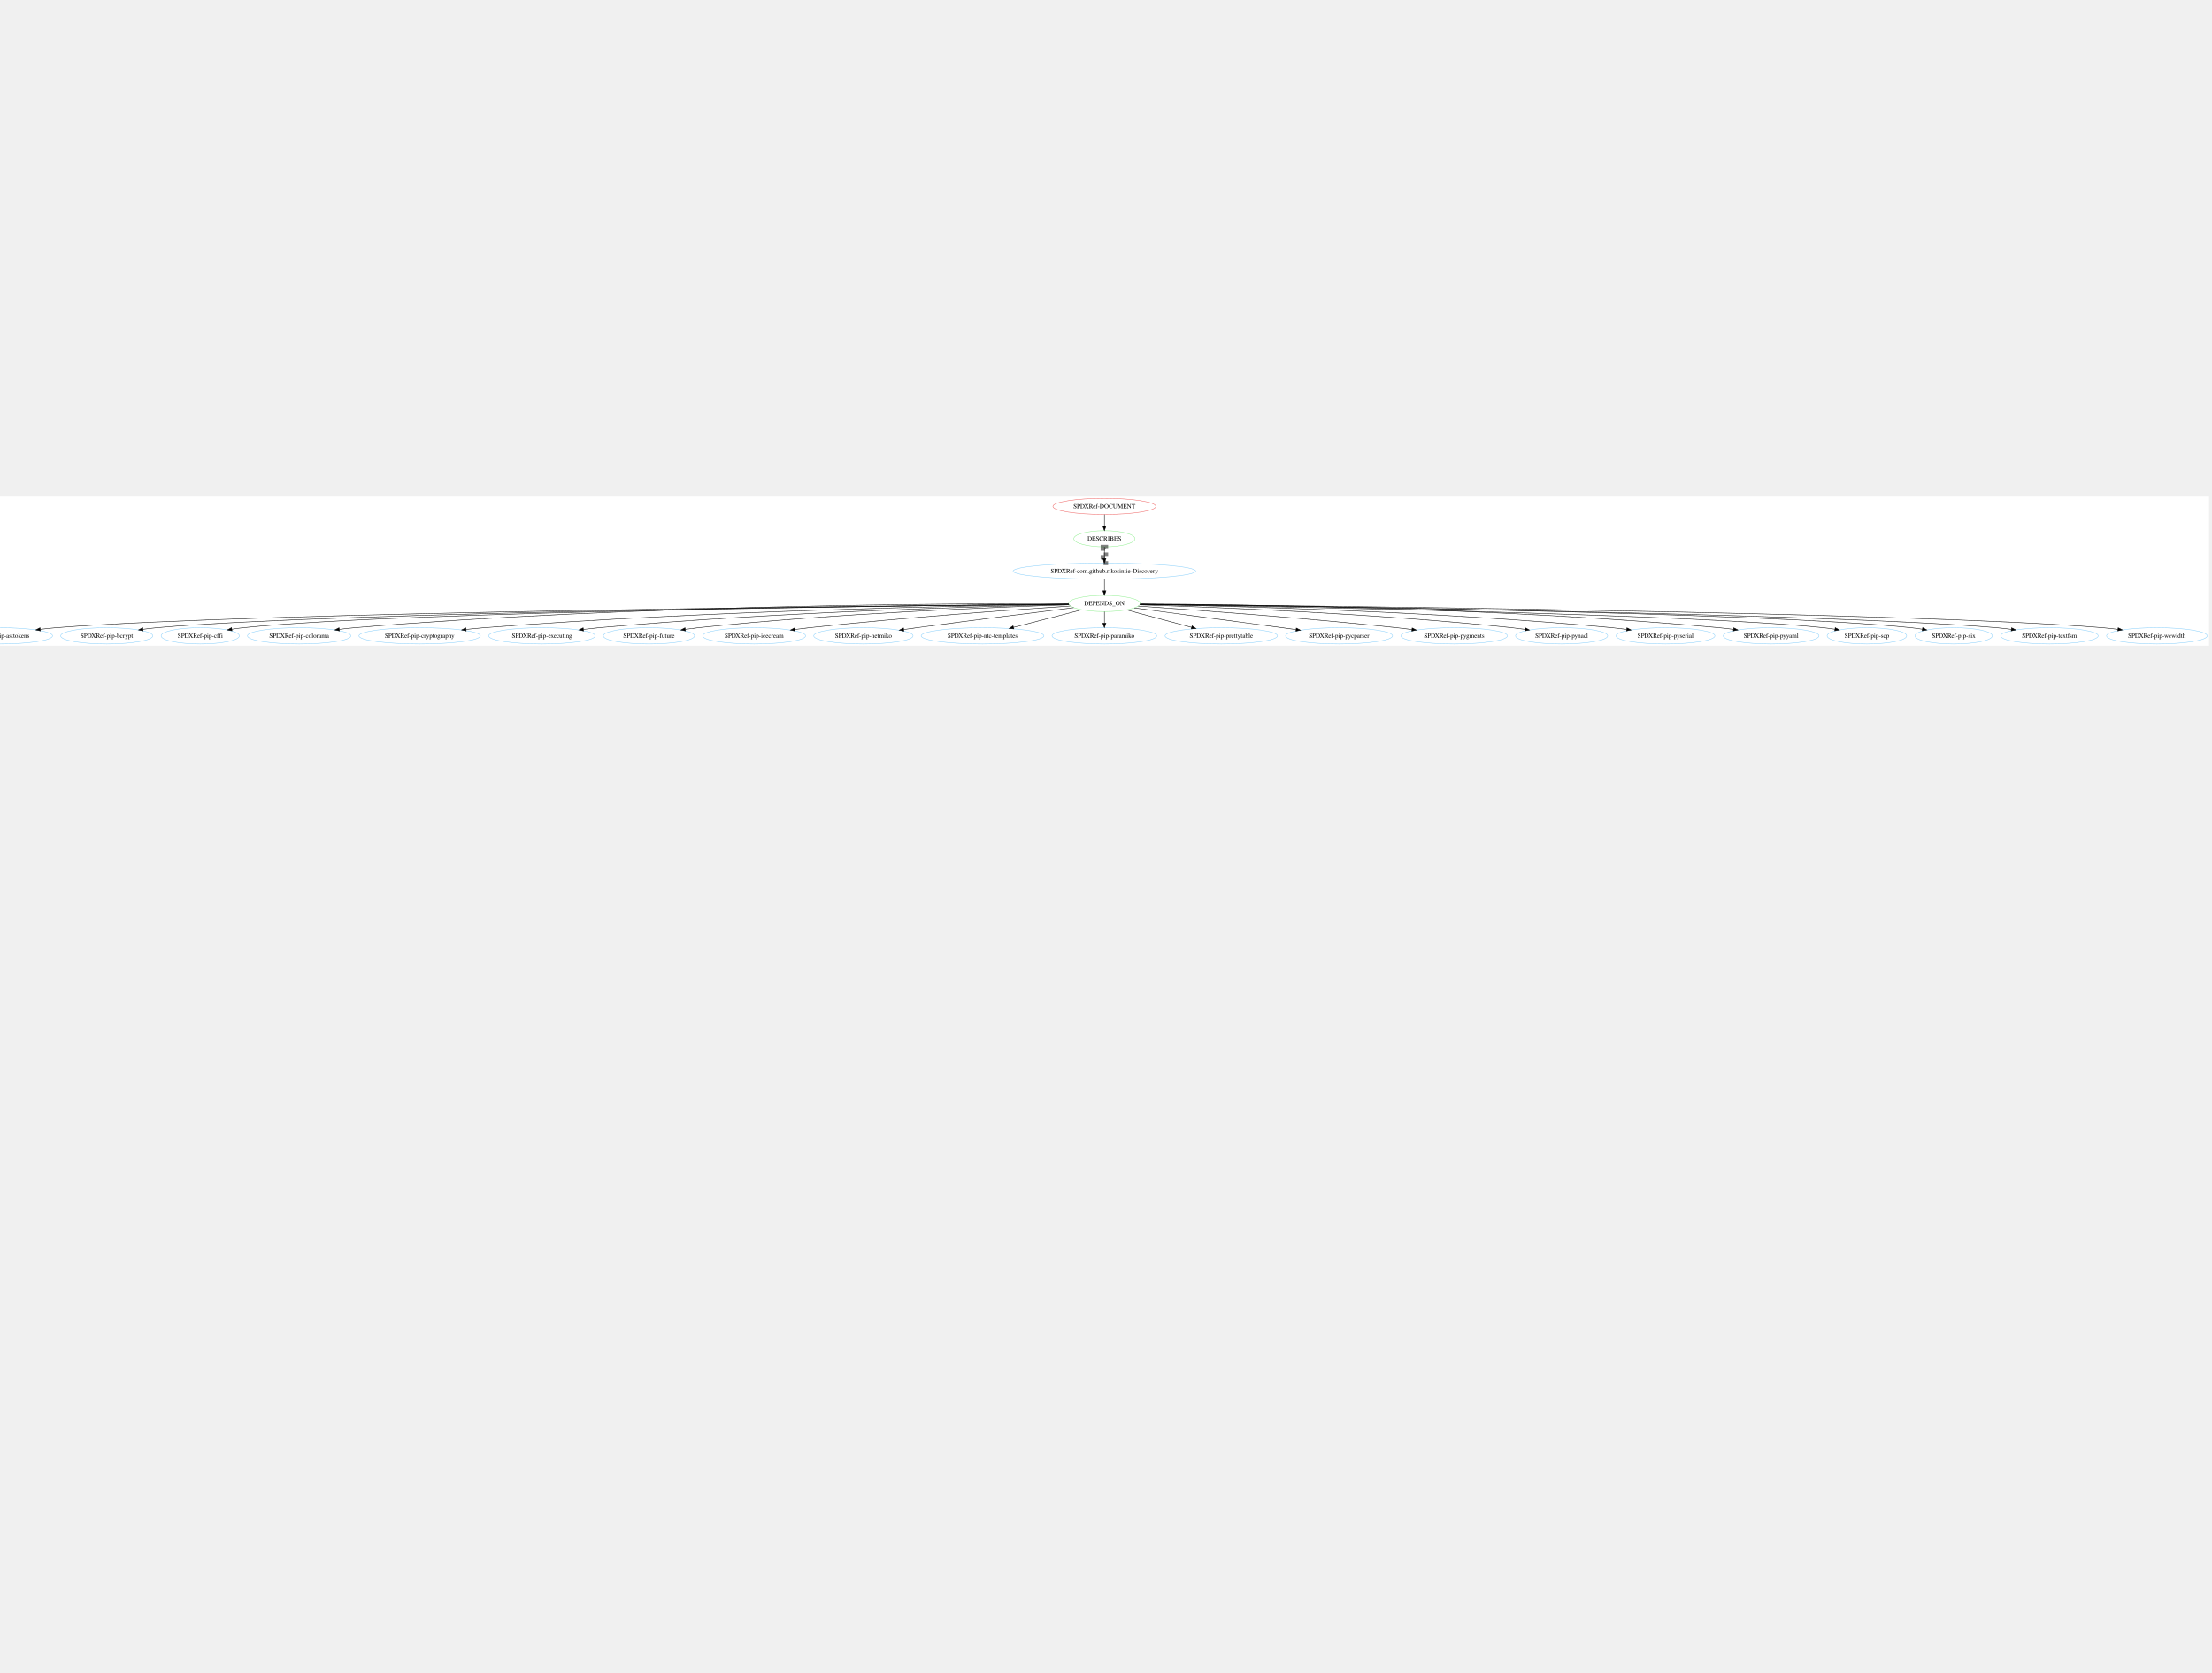
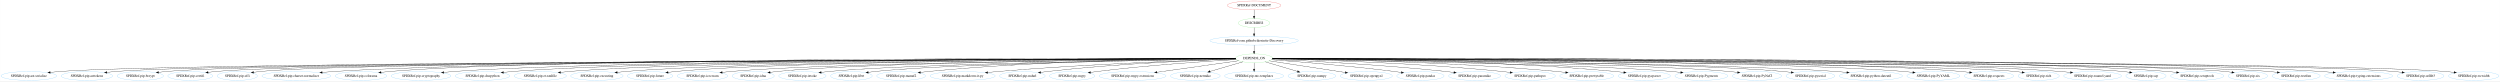
- <svg xmlns="http://www.w3.org/2000/svg" width="656" height="496" viewBox="0 0 492 372">
-   <g id="graph0" class="graph" transform="translate(-11.80879,143.2421) scale(0.1)">
-     <polygon fill="white" stroke="transparent" points="-4,4 -4,-328 5031.5,-328 5031.5,4 -4,4" />
+ <svg xmlns="http://www.w3.org/2000/svg" width="10206pt" height="332pt" viewBox="0.00 0.00 10205.50 332.00">
+   <g id="graph0" class="graph" transform="scale(1 1) rotate(0) translate(4 328)">
+     <polygon fill="white" stroke="transparent" points="-4,4 -4,-328 10201.5,-328 10201.5,4 -4,4" />
    <g id="node1" class="node">
-       <ellipse fill="none" stroke="#ee6363" cx="2574.5" cy="-306" rx="114.5" ry="18" />
-       <text text-anchor="middle" x="2574.5" y="-301.8" font-family="Times,serif" font-size="14.00">SPDXRef-DOCUMENT</text>
+       <ellipse fill="none" stroke="#ee6363" cx="5115.5" cy="-306" rx="109.5" ry="18" />
+       <text text-anchor="middle" x="5115.5" y="-302.3" font-family="Times,serif" font-size="14.00">SPDXRef-DOCUMENT</text>
    </g>
    <g id="node2" class="node">
-       <ellipse fill="none" stroke="lightgreen" cx="2574.5" cy="-234" rx="68" ry="18" />
-       <text text-anchor="middle" x="2574.5" y="-229.8" font-family="Times,serif" font-size="14.00">DESCRIBES</text>
+       <ellipse fill="none" stroke="lightgreen" cx="5115.5" cy="-234" rx="64.5" ry="18" />
+       <text text-anchor="middle" x="5115.5" y="-230.3" font-family="Times,serif" font-size="14.00">DESCRIBES</text>
    </g>
    <g id="edge1" class="edge">
-       <path fill="none" stroke="black" d="M2574.5,-287.7C2574.5,-279.98 2574.5,-270.71 2574.5,-262.11" />
-       <polygon fill="black" stroke="black" points="2578,-262.1 2574.5,-252.1 2571,-262.1 2578,-262.1" />
+       <path fill="none" stroke="black" d="M5115.5,-287.7C5115.5,-279.98 5115.5,-270.71 5115.5,-262.11" />
+       <polygon fill="black" stroke="black" points="5119,-262.1 5115.5,-252.1 5112,-262.1 5119,-262.1" />
    </g>
    <g id="node3" class="node">
-       <ellipse fill="none" stroke="lightskyblue" cx="2574.5" cy="-162" rx="203" ry="18" />
-       <text text-anchor="middle" x="2574.5" y="-157.8" font-family="Times,serif" font-size="14.00">SPDXRef-com.github.rikosintie-Discovery</text>
+       <ellipse fill="none" stroke="lightskyblue" cx="5115.5" cy="-162" rx="180.5" ry="18" />
+       <text text-anchor="middle" x="5115.5" y="-158.3" font-family="Times,serif" font-size="14.00">SPDXRef-com.github.rikosintie-Discovery</text>
+     </g>
+     <g id="edge48" class="edge">
+       <path fill="none" stroke="black" d="M5115.5,-215.7C5115.5,-207.98 5115.5,-198.71 5115.5,-190.11" />
+       <polygon fill="black" stroke="black" points="5119,-190.1 5115.5,-180.1 5112,-190.1 5119,-190.1" />
+     </g>
+     <g id="node4" class="node">
+       <ellipse fill="none" stroke="lightgreen" cx="5115.5" cy="-90" rx="75.5" ry="18" />
+       <text text-anchor="middle" x="5115.5" y="-86.3" font-family="Times,serif" font-size="14.00">DEPENDS_ON</text>
    </g>
    <g id="edge2" class="edge">
-       <path fill="none" stroke="black" d="M2574.5,-215.7C2574.5,-207.98 2574.5,-198.71 2574.5,-190.11" />
-       <polygon fill="black" stroke="black" points="2578,-190.1 2574.5,-180.1 2571,-190.1 2578,-190.1" />
-       <rect x="2571" y="-215.7" width="7" height="35.6" stroke="black" fill="transparent" opacity="0.5" stroke-dasharray="9.606" stroke-width="9.606" />
-     </g>
-     <g id="node4" class="node">
-       <ellipse fill="none" stroke="lightgreen" cx="2574.5" cy="-90" rx="79.5" ry="18" />
-       <text text-anchor="middle" x="2574.5" y="-85.8" font-family="Times,serif" font-size="14.00">DEPENDS_ON</text>
+       <path fill="none" stroke="black" d="M5115.5,-143.7C5115.5,-135.98 5115.5,-126.71 5115.5,-118.11" />
+       <polygon fill="black" stroke="black" points="5119,-118.1 5115.5,-108.1 5112,-118.1 5119,-118.1" />
+     </g>
+     <g id="node5" class="node">
+       <ellipse fill="none" stroke="lightskyblue" cx="113.5" cy="-18" rx="113.5" ry="18" />
+       <text text-anchor="middle" x="113.5" y="-14.3" font-family="Times,serif" font-size="14.00">SPDXRef-pip-ast-serialize</text>
    </g>
    <g id="edge3" class="edge">
-       <path fill="none" stroke="black" d="M2574.5,-143.7C2574.5,-135.98 2574.5,-126.71 2574.5,-118.11" />
-       <polygon fill="black" stroke="black" points="2578,-118.1 2574.5,-108.1 2571,-118.1 2578,-118.1" />
-     </g>
-     <g id="node5" class="node">
-       <ellipse fill="none" stroke="lightskyblue" cx="117.5" cy="-18" rx="117.5" ry="18" />
-       <text text-anchor="middle" x="117.5" y="-13.8" font-family="Times,serif" font-size="14.00">SPDXRef-pip-asttokens</text>
+       <path fill="none" stroke="black" d="M5039.94,-88.76C4460.81,-86.82 734.92,-73 236.5,-36 224.91,-35.14 212.75,-33.89 200.77,-32.45" />
+       <polygon fill="black" stroke="black" points="201.12,-28.96 190.77,-31.2 200.25,-35.91 201.12,-28.96" />
+     </g>
+     <g id="node6" class="node">
+       <ellipse fill="none" stroke="lightskyblue" cx="350.5" cy="-18" rx="105" ry="18" />
+       <text text-anchor="middle" x="350.5" y="-14.3" font-family="Times,serif" font-size="14.00">SPDXRef-pip-asttokens</text>
    </g>
    <g id="edge4" class="edge">
-       <path fill="none" stroke="black" d="M2495.23,-88.39C2140.36,-85.45 695.35,-71.51 243.5,-36 231.9,-35.09 219.73,-33.83 207.72,-32.41" />
-       <polygon fill="black" stroke="black" points="208.03,-28.92 197.68,-31.18 207.18,-35.87 208.03,-28.92" />
-     </g>
-     <g id="node6" class="node">
-       <ellipse fill="none" stroke="lightskyblue" cx="355.5" cy="-18" rx="102.5" ry="18" />
-       <text text-anchor="middle" x="355.5" y="-13.8" font-family="Times,serif" font-size="14.00">SPDXRef-pip-bcrypt</text>
+       <path fill="none" stroke="black" d="M5039.92,-88.76C4476.34,-86.91 938.42,-73.86 464.5,-36 453.96,-35.16 442.92,-33.94 432.03,-32.54" />
+       <polygon fill="black" stroke="black" points="432.46,-29.06 422.09,-31.2 431.53,-36 432.46,-29.06" />
+     </g>
+     <g id="node7" class="node">
+       <ellipse fill="none" stroke="lightskyblue" cx="568.5" cy="-18" rx="94.5" ry="18" />
+       <text text-anchor="middle" x="568.5" y="-14.3" font-family="Times,serif" font-size="14.00">SPDXRef-pip-bcrypt</text>
    </g>
    <g id="edge5" class="edge">
-       <path fill="none" stroke="black" d="M2495.13,-88.34C2161.64,-85.35 872.44,-71.68 467.5,-36 457.33,-35.1 446.68,-33.87 436.16,-32.48" />
-       <polygon fill="black" stroke="black" points="436.52,-28.99 426.14,-31.1 435.57,-35.93 436.52,-28.99" />
-     </g>
-     <g id="node7" class="node">
-       <ellipse fill="none" stroke="lightskyblue" cx="563.5" cy="-18" rx="87" ry="18" />
-       <text text-anchor="middle" x="563.5" y="-13.8" font-family="Times,serif" font-size="14.00">SPDXRef-pip-cffi</text>
+       <path fill="none" stroke="black" d="M5039.81,-88.79C4490.39,-87.18 1123.06,-75.73 671.5,-36 662.35,-35.2 652.79,-34.04 643.34,-32.71" />
+       <polygon fill="black" stroke="black" points="643.55,-29.21 633.14,-31.21 642.53,-36.13 643.55,-29.21" />
+     </g>
+     <g id="node8" class="node">
+       <ellipse fill="none" stroke="lightskyblue" cx="772.5" cy="-18" rx="91.5" ry="18" />
+       <text text-anchor="middle" x="772.5" y="-14.3" font-family="Times,serif" font-size="14.00">SPDXRef-pip-certifi</text>
    </g>
    <g id="edge6" class="edge">
-       <path fill="none" stroke="black" d="M2495.28,-88.37C2181.39,-85.62 1024.3,-73.14 659.5,-36 651.15,-35.15 642.43,-33.99 633.8,-32.67" />
-       <polygon fill="black" stroke="black" points="634.17,-29.19 623.74,-31.07 633.06,-36.1 634.17,-29.19" />
-     </g>
-     <g id="node8" class="node">
-       <ellipse fill="none" stroke="lightskyblue" cx="783.5" cy="-18" rx="115" ry="18" />
-       <text text-anchor="middle" x="783.5" y="-13.8" font-family="Times,serif" font-size="14.00">SPDXRef-pip-colorama</text>
+       <path fill="none" stroke="black" d="M5039.86,-88.76C4505.13,-86.96 1303.55,-74.65 873.5,-36 864.4,-35.18 854.88,-34.01 845.47,-32.65" />
+       <polygon fill="black" stroke="black" points="845.75,-29.15 835.34,-31.12 844.71,-36.07 845.75,-29.15" />
+     </g>
+     <g id="node9" class="node">
+       <ellipse fill="none" stroke="lightskyblue" cx="964.5" cy="-18" rx="82" ry="18" />
+       <text text-anchor="middle" x="964.5" y="-14.3" font-family="Times,serif" font-size="14.00">SPDXRef-pip-cffi</text>
    </g>
    <g id="edge7" class="edge">
-       <path fill="none" stroke="black" d="M2494.94,-89.41C2254.86,-90.03 1516.67,-87.3 907.5,-36 896.28,-35.06 884.52,-33.8 872.9,-32.39" />
-       <polygon fill="black" stroke="black" points="873.1,-28.89 862.74,-31.12 872.23,-35.83 873.1,-28.89" />
-     </g>
-     <g id="node9" class="node">
-       <ellipse fill="none" stroke="lightskyblue" cx="1051.5" cy="-18" rx="135" ry="18" />
-       <text text-anchor="middle" x="1051.5" y="-13.8" font-family="Times,serif" font-size="14.00">SPDXRef-pip-cryptography</text>
+       <path fill="none" stroke="black" d="M5039.79,-88.79C4518.2,-87.28 1465.87,-76.71 1055.5,-36 1047.54,-35.21 1039.24,-34.09 1031.02,-32.79" />
+       <polygon fill="black" stroke="black" points="1031.52,-29.32 1021.08,-31.12 1030.37,-36.22 1031.52,-29.32" />
+     </g>
+     <g id="node10" class="node">
+       <ellipse fill="none" stroke="lightskyblue" cx="1205.5" cy="-18" rx="140.5" ry="18" />
+       <text text-anchor="middle" x="1205.5" y="-14.3" font-family="Times,serif" font-size="14.00">SPDXRef-pip-charset-normalizer</text>
    </g>
    <g id="edge8" class="edge">
-       <path fill="none" stroke="black" d="M2495.09,-88.14C2283.52,-85.39 1688.74,-74.53 1195.5,-36 1182.4,-34.98 1168.66,-33.66 1155.08,-32.22" />
-       <polygon fill="black" stroke="black" points="1155.05,-28.7 1144.73,-31.1 1154.3,-35.66 1155.05,-28.7" />
-     </g>
-     <g id="node10" class="node">
-       <ellipse fill="none" stroke="lightskyblue" cx="1323.5" cy="-18" rx="118.5" ry="18" />
-       <text text-anchor="middle" x="1323.5" y="-13.8" font-family="Times,serif" font-size="14.00">SPDXRef-pip-executing</text>
+       <path fill="none" stroke="black" d="M5039.88,-88.95C4575.93,-88.52 2109.85,-83.95 1355.5,-36 1341.16,-35.09 1326.07,-33.79 1311.23,-32.3" />
+       <polygon fill="black" stroke="black" points="1311.3,-28.79 1301,-31.25 1310.59,-35.76 1311.3,-28.79" />
+     </g>
+     <g id="node11" class="node">
+       <ellipse fill="none" stroke="lightskyblue" cx="1469.5" cy="-18" rx="105" ry="18" />
+       <text text-anchor="middle" x="1469.5" y="-14.3" font-family="Times,serif" font-size="14.00">SPDXRef-pip-colorama</text>
    </g>
    <g id="edge9" class="edge">
-       <path fill="none" stroke="black" d="M2495.64,-87.61C2312.04,-83.87 1841.82,-71.35 1450.5,-36 1439.28,-34.99 1427.52,-33.71 1415.88,-32.31" />
-       <polygon fill="black" stroke="black" points="1416.06,-28.8 1405.71,-31.05 1415.2,-35.75 1416.06,-28.8" />
-     </g>
-     <g id="node11" class="node">
-       <ellipse fill="none" stroke="lightskyblue" cx="1561.5" cy="-18" rx="101.5" ry="18" />
-       <text text-anchor="middle" x="1561.5" y="-13.8" font-family="Times,serif" font-size="14.00">SPDXRef-pip-future</text>
+       <path fill="none" stroke="black" d="M5039.78,-89.24C4592.23,-90.43 2288.7,-93.61 1583.5,-36 1573.15,-35.15 1562.31,-33.95 1551.6,-32.57" />
+       <polygon fill="black" stroke="black" points="1551.77,-29.07 1541.4,-31.2 1550.84,-36 1551.77,-29.07" />
+     </g>
+     <g id="node12" class="node">
+       <ellipse fill="none" stroke="lightskyblue" cx="1714.5" cy="-18" rx="122" ry="18" />
+       <text text-anchor="middle" x="1714.5" y="-14.3" font-family="Times,serif" font-size="14.00">SPDXRef-pip-cryptography</text>
    </g>
    <g id="edge10" class="edge">
-       <path fill="none" stroke="black" d="M2496.09,-86.9C2339.15,-82.14 1975.43,-68.33 1671.5,-36 1662.09,-35 1652.25,-33.76 1642.49,-32.41" />
-       <polygon fill="black" stroke="black" points="1642.77,-28.91 1632.38,-30.96 1641.78,-35.84 1642.77,-28.91" />
-     </g>
-     <g id="node12" class="node">
-       <ellipse fill="none" stroke="lightskyblue" cx="1795.5" cy="-18" rx="114.5" ry="18" />
-       <text text-anchor="middle" x="1795.5" y="-13.8" font-family="Times,serif" font-size="14.00">SPDXRef-pip-icecream</text>
+       <path fill="none" stroke="black" d="M5039.93,-88.94C4612.68,-88.39 2496.02,-83.33 1845.5,-36 1833.23,-35.11 1820.34,-33.84 1807.65,-32.4" />
+       <polygon fill="black" stroke="black" points="1807.86,-28.9 1797.52,-31.21 1807.04,-35.85 1807.86,-28.9" />
+     </g>
+     <g id="node13" class="node">
+       <ellipse fill="none" stroke="lightskyblue" cx="1965.5" cy="-18" rx="111" ry="18" />
+       <text text-anchor="middle" x="1965.5" y="-14.3" font-family="Times,serif" font-size="14.00">SPDXRef-pip-dnspython</text>
    </g>
    <g id="edge11" class="edge">
-       <path fill="none" stroke="black" d="M2498.61,-84.27C2376.29,-76.34 2128.06,-58.93 1918.5,-36 1908,-34.85 1897.01,-33.52 1886.11,-32.12" />
-       <polygon fill="black" stroke="black" points="1886.51,-28.64 1876.14,-30.81 1885.6,-35.58 1886.51,-28.64" />
-     </g>
-     <g id="node13" class="node">
-       <ellipse fill="none" stroke="lightskyblue" cx="2038.5" cy="-18" rx="110.5" ry="18" />
-       <text text-anchor="middle" x="2038.5" y="-13.8" font-family="Times,serif" font-size="14.00">SPDXRef-pip-netmiko</text>
+       <path fill="none" stroke="black" d="M5039.87,-88.94C4631.42,-88.44 2685.21,-83.54 2085.5,-36 2074.39,-35.12 2062.73,-33.87 2051.24,-32.45" />
+       <polygon fill="black" stroke="black" points="2051.56,-28.97 2041.2,-31.17 2050.67,-35.91 2051.56,-28.97" />
+     </g>
+     <g id="node14" class="node">
+       <ellipse fill="none" stroke="lightskyblue" cx="2201.5" cy="-18" rx="106.5" ry="18" />
+       <text text-anchor="middle" x="2201.5" y="-14.3" font-family="Times,serif" font-size="14.00">SPDXRef-pip-et-xmlfile</text>
    </g>
    <g id="edge12" class="edge">
-       <path fill="none" stroke="black" d="M2506.2,-80.65C2423.57,-70.47 2280.27,-52.57 2157.5,-36 2148.06,-34.73 2138.2,-33.37 2128.38,-31.99" />
-       <polygon fill="black" stroke="black" points="2128.56,-28.48 2118.17,-30.56 2127.59,-35.41 2128.56,-28.48" />
-     </g>
-     <g id="node14" class="node">
-       <ellipse fill="none" stroke="lightskyblue" cx="2303.5" cy="-18" rx="136.5" ry="18" />
-       <text text-anchor="middle" x="2303.5" y="-13.8" font-family="Times,serif" font-size="14.00">SPDXRef-pip-ntc-templates</text>
+       <path fill="none" stroke="black" d="M5039.96,-88.88C4650.63,-88.05 2867.61,-81.76 2316.5,-36 2306.14,-35.14 2295.28,-33.94 2284.56,-32.56" />
+       <polygon fill="black" stroke="black" points="2284.72,-29.05 2274.34,-31.2 2283.79,-35.99 2284.72,-29.05" />
+     </g>
+     <g id="node15" class="node">
+       <ellipse fill="none" stroke="lightskyblue" cx="2432.5" cy="-18" rx="107" ry="18" />
+       <text text-anchor="middle" x="2432.5" y="-14.3" font-family="Times,serif" font-size="14.00">SPDXRef-pip-executing</text>
    </g>
    <g id="edge13" class="edge">
-       <path fill="none" stroke="black" d="M2524.16,-76C2481.43,-64.96 2419.71,-49.02 2372.4,-36.8" />
-       <polygon fill="black" stroke="black" points="2373.09,-33.36 2362.53,-34.25 2371.34,-40.14 2373.09,-33.36" />
-     </g>
-     <g id="node15" class="node">
-       <ellipse fill="none" stroke="lightskyblue" cx="2574.5" cy="-18" rx="116.5" ry="18" />
-       <text text-anchor="middle" x="2574.5" y="-13.8" font-family="Times,serif" font-size="14.00">SPDXRef-pip-paramiko</text>
+       <path fill="none" stroke="black" d="M5039.88,-88.73C4670.16,-87.2 3050.19,-78.17 2547.5,-36 2537.21,-35.14 2526.44,-33.94 2515.8,-32.58" />
+       <polygon fill="black" stroke="black" points="2516.02,-29.08 2505.65,-31.23 2515.1,-36.02 2516.02,-29.08" />
+     </g>
+     <g id="node16" class="node">
+       <ellipse fill="none" stroke="lightskyblue" cx="2649.5" cy="-18" rx="92.5" ry="18" />
+       <text text-anchor="middle" x="2649.5" y="-14.3" font-family="Times,serif" font-size="14.00">SPDXRef-pip-future</text>
    </g>
    <g id="edge14" class="edge">
-       <path fill="none" stroke="black" d="M2574.5,-71.7C2574.5,-63.98 2574.5,-54.71 2574.5,-46.11" />
-       <polygon fill="black" stroke="black" points="2578,-46.1 2574.5,-36.1 2571,-46.1 2578,-46.1" />
-     </g>
-     <g id="node16" class="node">
-       <ellipse fill="none" stroke="lightskyblue" cx="2834.5" cy="-18" rx="125" ry="18" />
-       <text text-anchor="middle" x="2834.5" y="-13.8" font-family="Times,serif" font-size="14.00">SPDXRef-pip-prettytable</text>
+       <path fill="none" stroke="black" d="M5040.13,-88.76C4688.99,-87.42 3211.31,-79.25 2751.5,-36 2742.38,-35.14 2732.84,-33.95 2723.41,-32.59" />
+       <polygon fill="black" stroke="black" points="2723.66,-29.09 2713.25,-31.06 2722.62,-36.01 2723.66,-29.09" />
+     </g>
+     <g id="node17" class="node">
+       <ellipse fill="none" stroke="lightskyblue" cx="2863.5" cy="-18" rx="103" ry="18" />
+       <text text-anchor="middle" x="2863.5" y="-14.3" font-family="Times,serif" font-size="14.00">SPDXRef-pip-icecream</text>
    </g>
    <g id="edge15" class="edge">
-       <path fill="none" stroke="black" d="M2623.71,-75.75C2664.72,-64.71 2723.5,-48.88 2768.58,-36.75" />
-       <polygon fill="black" stroke="black" points="2769.52,-40.12 2778.26,-34.14 2767.7,-33.36 2769.52,-40.12" />
-     </g>
-     <g id="node17" class="node">
-       <ellipse fill="none" stroke="lightskyblue" cx="3096.5" cy="-18" rx="119" ry="18" />
-       <text text-anchor="middle" x="3096.5" y="-13.8" font-family="Times,serif" font-size="14.00">SPDXRef-pip-pycparser</text>
+       <path fill="none" stroke="black" d="M5040.24,-88.41C4710.2,-85.62 3388.98,-72.36 2975.5,-36 2965.33,-35.11 2954.68,-33.88 2944.16,-32.48" />
+       <polygon fill="black" stroke="black" points="2944.52,-29 2934.14,-31.1 2943.57,-35.93 2944.52,-29" />
+     </g>
+     <g id="node18" class="node">
+       <ellipse fill="none" stroke="lightskyblue" cx="3070.5" cy="-18" rx="86" ry="18" />
+       <text text-anchor="middle" x="3070.5" y="-14.3" font-family="Times,serif" font-size="14.00">SPDXRef-pip-idna</text>
    </g>
    <g id="edge16" class="edge">
-       <path fill="none" stroke="black" d="M2641.14,-80.06C2732.25,-67.85 2896.24,-45.86 3000.56,-31.87" />
-       <polygon fill="black" stroke="black" points="3001.33,-35.29 3010.78,-30.5 3000.4,-28.36 3001.33,-35.29" />
-     </g>
-     <g id="node18" class="node">
-       <ellipse fill="none" stroke="lightskyblue" cx="3352.5" cy="-18" rx="118.5" ry="18" />
-       <text text-anchor="middle" x="3352.5" y="-13.8" font-family="Times,serif" font-size="14.00">SPDXRef-pip-pygments</text>
+       <path fill="none" stroke="black" d="M5040.19,-88.46C4728.58,-86.01 3539.04,-74.28 3165.5,-36 3157.17,-35.15 3148.48,-33.98 3139.88,-32.65" />
+       <polygon fill="black" stroke="black" points="3140.28,-29.17 3129.85,-31.03 3139.17,-36.08 3140.28,-29.17" />
+     </g>
+     <g id="node19" class="node">
+       <ellipse fill="none" stroke="lightskyblue" cx="3271.5" cy="-18" rx="96.5" ry="18" />
+       <text text-anchor="middle" x="3271.5" y="-14.3" font-family="Times,serif" font-size="14.00">SPDXRef-pip-invoke</text>
    </g>
    <g id="edge17" class="edge">
-       <path fill="none" stroke="black" d="M2649.68,-84.11C2770.86,-75.96 3016.79,-58.25 3224.5,-36 3235.53,-34.82 3247.09,-33.46 3258.54,-32.03" />
-       <polygon fill="black" stroke="black" points="3259.09,-35.49 3268.57,-30.77 3258.21,-28.55 3259.09,-35.49" />
-     </g>
-     <g id="node19" class="node">
-       <ellipse fill="none" stroke="lightskyblue" cx="3591.5" cy="-18" rx="102.5" ry="18" />
-       <text text-anchor="middle" x="3591.5" y="-13.8" font-family="Times,serif" font-size="14.00">SPDXRef-pip-pynacl</text>
+       <path fill="none" stroke="black" d="M5040.19,-87.99C4750.47,-83.92 3707.51,-67.36 3377.5,-36 3368.07,-35.1 3358.2,-33.89 3348.44,-32.53" />
+       <polygon fill="black" stroke="black" points="3348.74,-29.03 3338.34,-31.06 3347.73,-35.96 3348.74,-29.03" />
+     </g>
+     <g id="node20" class="node">
+       <ellipse fill="none" stroke="lightskyblue" cx="3471.5" cy="-18" rx="85" ry="18" />
+       <text text-anchor="middle" x="3471.5" y="-14.3" font-family="Times,serif" font-size="14.00">SPDXRef-pip-librt</text>
    </g>
    <g id="edge18" class="edge">
-       <path fill="none" stroke="black" d="M2652.87,-86.88C2810.15,-82.09 3175.35,-68.22 3480.5,-36 3490,-35 3499.92,-33.76 3509.77,-32.4" />
-       <polygon fill="black" stroke="black" points="3510.56,-35.83 3519.97,-30.96 3509.58,-28.89 3510.56,-35.83" />
-     </g>
-     <g id="node20" class="node">
-       <ellipse fill="none" stroke="lightskyblue" cx="3822.5" cy="-18" rx="110" ry="18" />
-       <text text-anchor="middle" x="3822.5" y="-13.8" font-family="Times,serif" font-size="14.00">SPDXRef-pip-pyserial</text>
+       <path fill="none" stroke="black" d="M5040.17,-87.87C4770.87,-83.6 3856.49,-67.12 3565.5,-36 3557.41,-35.13 3548.97,-33.98 3540.61,-32.67" />
+       <polygon fill="black" stroke="black" points="3540.92,-29.17 3530.48,-31.01 3539.78,-36.08 3540.92,-29.17" />
+     </g>
+     <g id="node21" class="node">
+       <ellipse fill="none" stroke="lightskyblue" cx="3674.5" cy="-18" rx="99.5" ry="18" />
+       <text text-anchor="middle" x="3674.5" y="-14.3" font-family="Times,serif" font-size="14.00">SPDXRef-pip-manuf2</text>
    </g>
    <g id="edge19" class="edge">
-       <path fill="none" stroke="black" d="M2653.73,-87.87C2838.2,-84.66 3310.6,-73.2 3703.5,-36 3714.08,-35 3725.16,-33.72 3736.12,-32.32" />
-       <polygon fill="black" stroke="black" points="3736.67,-35.78 3746.13,-31 3735.76,-28.84 3736.67,-35.78" />
-     </g>
-     <g id="node21" class="node">
-       <ellipse fill="none" stroke="lightskyblue" cx="4057.5" cy="-18" rx="106.5" ry="18" />
-       <text text-anchor="middle" x="4057.5" y="-13.8" font-family="Times,serif" font-size="14.00">SPDXRef-pip-pyyaml</text>
+       <path fill="none" stroke="black" d="M5039.82,-89.03C4836.22,-88.45 4260.02,-82.48 3783.5,-36 3773.78,-35.05 3763.6,-33.81 3753.54,-32.42" />
+       <polygon fill="black" stroke="black" points="3753.94,-28.94 3743.54,-30.99 3752.95,-35.87 3753.94,-28.94" />
+     </g>
+     <g id="node22" class="node">
+       <ellipse fill="none" stroke="lightskyblue" cx="3925.5" cy="-18" rx="133" ry="18" />
+       <text text-anchor="middle" x="3925.5" y="-14.3" font-family="Times,serif" font-size="14.00">SPDXRef-pip-markdown-it-py</text>
    </g>
    <g id="edge20" class="edge">
-       <path fill="none" stroke="black" d="M2654.05,-88.88C2864.6,-87.92 3453.72,-81.07 3941.5,-36 3951.87,-35.04 3962.72,-33.79 3973.46,-32.4" />
-       <polygon fill="black" stroke="black" points="3974.25,-35.82 3983.69,-31.02 3973.32,-28.88 3974.25,-35.82" />
-     </g>
-     <g id="node22" class="node">
-       <ellipse fill="none" stroke="lightskyblue" cx="4270.5" cy="-18" rx="88.5" ry="18" />
-       <text text-anchor="middle" x="4270.5" y="-13.8" font-family="Times,serif" font-size="14.00">SPDXRef-pip-scp</text>
+       <path fill="none" stroke="black" d="M5041.05,-86.99C4869.25,-81.97 4431.9,-66.99 4067.5,-36 4054.69,-34.91 4041.24,-33.57 4027.95,-32.11" />
+       <polygon fill="black" stroke="black" points="4028.16,-28.61 4017.83,-30.98 4027.38,-35.57 4028.16,-28.61" />
+     </g>
+     <g id="node23" class="node">
+       <ellipse fill="none" stroke="lightskyblue" cx="4169.5" cy="-18" rx="93" ry="18" />
+       <text text-anchor="middle" x="4169.5" y="-14.3" font-family="Times,serif" font-size="14.00">SPDXRef-pip-mdurl</text>
    </g>
    <g id="edge21" class="edge">
-       <path fill="none" stroke="black" d="M2653.65,-87.85C2933.25,-83.55 3873.74,-67.08 4173.5,-36 4181.87,-35.13 4190.61,-33.97 4199.27,-32.66" />
-       <polygon fill="black" stroke="black" points="4200.04,-36.08 4209.37,-31.06 4198.94,-29.16 4200.04,-36.08" />
-     </g>
-     <g id="node23" class="node">
-       <ellipse fill="none" stroke="lightskyblue" cx="4463.5" cy="-18" rx="86" ry="18" />
-       <text text-anchor="middle" x="4463.5" y="-13.8" font-family="Times,serif" font-size="14.00">SPDXRef-pip-six</text>
+       <path fill="none" stroke="black" d="M5040.95,-86.93C4893.42,-82.26 4553.97,-68.66 4270.5,-36 4261.97,-35.02 4253.05,-33.8 4244.21,-32.47" />
+       <polygon fill="black" stroke="black" points="4244.7,-29 4234.28,-30.93 4243.63,-35.92 4244.7,-29" />
+     </g>
+     <g id="node24" class="node">
+       <ellipse fill="none" stroke="lightskyblue" cx="4372.5" cy="-18" rx="92.5" ry="18" />
+       <text text-anchor="middle" x="4372.5" y="-14.3" font-family="Times,serif" font-size="14.00">SPDXRef-pip-mypy</text>
    </g>
    <g id="edge22" class="edge">
-       <path fill="none" stroke="black" d="M2653.79,-88.21C2955.05,-84.99 4028.74,-71.22 4368.5,-36 4376.77,-35.14 4385.39,-33.98 4393.93,-32.66" />
-       <polygon fill="black" stroke="black" points="4394.58,-36.1 4403.89,-31.05 4393.46,-29.19 4394.58,-36.1" />
-     </g>
-     <g id="node24" class="node">
-       <ellipse fill="none" stroke="lightskyblue" cx="4676.5" cy="-18" rx="108.5" ry="18" />
-       <text text-anchor="middle" x="4676.5" y="-13.8" font-family="Times,serif" font-size="14.00">SPDXRef-pip-textfsm</text>
+       <path fill="none" stroke="black" d="M5042.6,-84.99C4923.31,-77.98 4679.07,-61.74 4473.5,-36 4465.19,-34.96 4456.53,-33.73 4447.91,-32.41" />
+       <polygon fill="black" stroke="black" points="4448.27,-28.92 4437.85,-30.83 4447.18,-35.84 4448.27,-28.92" />
+     </g>
+     <g id="node25" class="node">
+       <ellipse fill="none" stroke="lightskyblue" cx="4619.5" cy="-18" rx="136.5" ry="18" />
+       <text text-anchor="middle" x="4619.5" y="-14.3" font-family="Times,serif" font-size="14.00">SPDXRef-pip-mypy-extensions</text>
    </g>
    <g id="edge23" class="edge">
-       <path fill="none" stroke="black" d="M2653.8,-88.12C2974.82,-84.34 4178.91,-68.3 4558.5,-36 4569.24,-35.09 4580.49,-33.84 4591.6,-32.44" />
-       <polygon fill="black" stroke="black" points="4592.28,-35.88 4601.74,-31.11 4591.37,-28.94 4592.28,-35.88" />
-     </g>
-     <g id="node25" class="node">
-       <ellipse fill="none" stroke="lightskyblue" cx="4915.5" cy="-18" rx="112" ry="18" />
-       <text text-anchor="middle" x="4915.5" y="-13.8" font-family="Times,serif" font-size="14.00">SPDXRef-pip-wcwidth</text>
+       <path fill="none" stroke="black" d="M5052.43,-80.1C4968.3,-68.23 4818.44,-47.08 4719,-33.04" />
+       <polygon fill="black" stroke="black" points="4719.33,-29.55 4708.94,-31.62 4718.35,-36.49 4719.33,-29.55" />
+     </g>
+     <g id="node26" class="node">
+       <ellipse fill="none" stroke="lightskyblue" cx="4875.5" cy="-18" rx="101.5" ry="18" />
+       <text text-anchor="middle" x="4875.5" y="-14.3" font-family="Times,serif" font-size="14.00">SPDXRef-pip-netmiko</text>
    </g>
    <g id="edge24" class="edge">
-       <path fill="none" stroke="black" d="M2653.72,-88.34C2997.97,-85.28 4365.83,-71.11 4794.5,-36 4805.62,-35.09 4817.28,-33.84 4828.78,-32.42" />
-       <polygon fill="black" stroke="black" points="4829.36,-35.87 4838.84,-31.13 4828.47,-28.93 4829.36,-35.87" />
+       <path fill="none" stroke="black" d="M5069.79,-75.67C5031.77,-64.58 4977.34,-48.7 4935.75,-36.57" />
+       <polygon fill="black" stroke="black" points="4936.6,-33.17 4926.02,-33.73 4934.64,-39.89 4936.6,-33.17" />
+     </g>
+     <g id="node27" class="node">
+       <ellipse fill="none" stroke="lightskyblue" cx="5115.5" cy="-18" rx="120.5" ry="18" />
+       <text text-anchor="middle" x="5115.5" y="-14.3" font-family="Times,serif" font-size="14.00">SPDXRef-pip-ntc-templates</text>
+     </g>
+     <g id="edge25" class="edge">
+       <path fill="none" stroke="black" d="M5115.5,-71.7C5115.5,-63.98 5115.5,-54.71 5115.5,-46.11" />
+       <polygon fill="black" stroke="black" points="5119,-46.1 5115.5,-36.1 5112,-46.1 5119,-46.1" />
+     </g>
+     <g id="node28" class="node">
+       <ellipse fill="none" stroke="lightskyblue" cx="5351.5" cy="-18" rx="97.5" ry="18" />
+       <text text-anchor="middle" x="5351.5" y="-14.3" font-family="Times,serif" font-size="14.00">SPDXRef-pip-numpy</text>
+     </g>
+     <g id="edge26" class="edge">
+       <path fill="none" stroke="black" d="M5160.72,-75.59C5198.19,-64.47 5251.71,-48.6 5292.54,-36.49" />
+       <polygon fill="black" stroke="black" points="5293.77,-39.78 5302.36,-33.58 5291.78,-33.06 5293.77,-39.78" />
+     </g>
+     <g id="node29" class="node">
+       <ellipse fill="none" stroke="lightskyblue" cx="5573.5" cy="-18" rx="106.5" ry="18" />
+       <text text-anchor="middle" x="5573.5" y="-14.3" font-family="Times,serif" font-size="14.00">SPDXRef-pip-openpyxl</text>
+     </g>
+     <g id="edge27" class="edge">
+       <path fill="none" stroke="black" d="M5177.27,-79.56C5257.29,-67.33 5397.2,-45.95 5487.55,-32.14" />
+       <polygon fill="black" stroke="black" points="5488.14,-35.59 5497.5,-30.62 5487.09,-28.67 5488.14,-35.59" />
+     </g>
+     <g id="node30" class="node">
+       <ellipse fill="none" stroke="lightskyblue" cx="5794.5" cy="-18" rx="96.5" ry="18" />
+       <text text-anchor="middle" x="5794.5" y="-14.3" font-family="Times,serif" font-size="14.00">SPDXRef-pip-pandas</text>
+     </g>
+     <g id="edge28" class="edge">
+       <path fill="none" stroke="black" d="M5186.81,-83.99C5295.51,-76 5509.06,-58.91 5689.5,-36 5698.15,-34.9 5707.18,-33.63 5716.16,-32.29" />
+       <polygon fill="black" stroke="black" points="5716.9,-35.71 5726.26,-30.74 5715.84,-28.79 5716.9,-35.71" />
+     </g>
+     <g id="node31" class="node">
+       <ellipse fill="none" stroke="lightskyblue" cx="6015.5" cy="-18" rx="106" ry="18" />
+       <text text-anchor="middle" x="6015.5" y="-14.3" font-family="Times,serif" font-size="14.00">SPDXRef-pip-paramiko</text>
+     </g>
+     <g id="edge29" class="edge">
+       <path fill="none" stroke="black" d="M5189.26,-85.97C5328.56,-79.83 5639.74,-64.03 5900.5,-36 5910.36,-34.94 5920.67,-33.66 5930.89,-32.29" />
+       <polygon fill="black" stroke="black" points="5931.64,-35.72 5941.07,-30.88 5930.68,-28.78 5931.64,-35.72" />
+     </g>
+     <g id="node32" class="node">
+       <ellipse fill="none" stroke="lightskyblue" cx="6242.5" cy="-18" rx="103" ry="18" />
+       <text text-anchor="middle" x="6242.5" y="-14.3" font-family="Times,serif" font-size="14.00">SPDXRef-pip-pathspec</text>
+     </g>
+     <g id="edge30" class="edge">
+       <path fill="none" stroke="black" d="M5190.5,-87.61C5358.97,-83.93 5780.06,-71.66 6130.5,-36 6140.26,-35.01 6150.47,-33.76 6160.58,-32.38" />
+       <polygon fill="black" stroke="black" points="6161.22,-35.83 6170.64,-30.98 6160.25,-28.9 6161.22,-35.83" />
+     </g>
+     <g id="node33" class="node">
+       <ellipse fill="none" stroke="lightskyblue" cx="6473.5" cy="-18" rx="110" ry="18" />
+       <text text-anchor="middle" x="6473.5" y="-14.3" font-family="Times,serif" font-size="14.00">SPDXRef-pip-prettytable</text>
+     </g>
+     <g id="edge31" class="edge">
+       <path fill="none" stroke="black" d="M5190.75,-88.38C5384.24,-86.21 5914.74,-76.72 6354.5,-36 6365.16,-35.01 6376.33,-33.74 6387.37,-32.33" />
+       <polygon fill="black" stroke="black" points="6387.99,-35.78 6397.45,-31.01 6387.08,-28.84 6387.99,-35.78" />
+     </g>
+     <g id="node34" class="node">
+       <ellipse fill="none" stroke="lightskyblue" cx="6708.5" cy="-18" rx="106.5" ry="18" />
+       <text text-anchor="middle" x="6708.5" y="-14.3" font-family="Times,serif" font-size="14.00">SPDXRef-pip-pycparser</text>
+     </g>
+     <g id="edge32" class="edge">
+       <path fill="none" stroke="black" d="M5191,-89.21C5408.85,-89.18 6057.16,-84.68 6592.5,-36 6602.87,-35.06 6613.73,-33.81 6624.46,-32.42" />
+       <polygon fill="black" stroke="black" points="6625.25,-35.85 6634.7,-31.05 6624.32,-28.91 6625.25,-35.85" />
+     </g>
+     <g id="node35" class="node">
+       <ellipse fill="none" stroke="lightskyblue" cx="6941.5" cy="-18" rx="108" ry="18" />
+       <text text-anchor="middle" x="6941.5" y="-14.3" font-family="Times,serif" font-size="14.00">SPDXRef-pip-Pygments</text>
+     </g>
+     <g id="edge33" class="edge">
+       <path fill="none" stroke="black" d="M5190.51,-87.81C5476.71,-83.07 6500.15,-64.5 6824.5,-36 6835.07,-35.07 6846.14,-33.83 6857.07,-32.43" />
+       <polygon fill="black" stroke="black" points="6857.61,-35.89 6867.06,-31.1 6856.69,-28.95 6857.61,-35.89" />
+     </g>
+     <g id="node36" class="node">
+       <ellipse fill="none" stroke="lightskyblue" cx="7168.5" cy="-18" rx="100.5" ry="18" />
+       <text text-anchor="middle" x="7168.5" y="-14.3" font-family="Times,serif" font-size="14.00">SPDXRef-pip-PyNaCl</text>
+     </g>
+     <g id="edge34" class="edge">
+       <path fill="none" stroke="black" d="M5190.78,-88.22C5501.59,-84.79 6685.98,-69.73 7058.5,-36 7068.39,-35.1 7078.74,-33.88 7088.96,-32.5" />
+       <polygon fill="black" stroke="black" points="7089.71,-35.93 7099.13,-31.08 7088.74,-29 7089.71,-35.93" />
+     </g>
+     <g id="node37" class="node">
+       <ellipse fill="none" stroke="lightskyblue" cx="7386.5" cy="-18" rx="99.5" ry="18" />
+       <text text-anchor="middle" x="7386.5" y="-14.3" font-family="Times,serif" font-size="14.00">SPDXRef-pip-pyserial</text>
+     </g>
+     <g id="edge35" class="edge">
+       <path fill="none" stroke="black" d="M5190.74,-88.49C5522.94,-86.02 6860.32,-73.87 7278.5,-36 7288.14,-35.13 7298.23,-33.93 7308.2,-32.57" />
+       <polygon fill="black" stroke="black" points="7308.7,-36.03 7318.11,-31.16 7307.72,-29.1 7308.7,-36.03" />
+     </g>
+     <g id="node38" class="node">
+       <ellipse fill="none" stroke="lightskyblue" cx="7633.5" cy="-18" rx="129" ry="18" />
+       <text text-anchor="middle" x="7633.5" y="-14.3" font-family="Times,serif" font-size="14.00">SPDXRef-pip-python-dateutil</text>
+     </g>
+     <g id="edge36" class="edge">
+       <path fill="none" stroke="black" d="M5190.76,-88.34C5543.04,-85.11 7031.5,-69.66 7495.5,-36 7508.35,-35.07 7521.85,-33.78 7535.16,-32.34" />
+       <polygon fill="black" stroke="black" points="7535.74,-35.79 7545.29,-31.2 7534.96,-28.84 7535.74,-35.79" />
+     </g>
+     <g id="node39" class="node">
+       <ellipse fill="none" stroke="lightskyblue" cx="7888.5" cy="-18" rx="108" ry="18" />
+       <text text-anchor="middle" x="7888.5" y="-14.3" font-family="Times,serif" font-size="14.00">SPDXRef-pip-PyYAML</text>
+     </g>
+     <g id="edge37" class="edge">
+       <path fill="none" stroke="black" d="M5190.88,-88.76C5567.75,-87.39 7250.23,-78.9 7771.5,-36 7782.23,-35.12 7793.47,-33.88 7804.57,-32.48" />
+       <polygon fill="black" stroke="black" points="7805.24,-35.92 7814.7,-31.14 7804.33,-28.98 7805.24,-35.92" />
+     </g>
+     <g id="node40" class="node">
+       <ellipse fill="none" stroke="lightskyblue" cx="8115.5" cy="-18" rx="100.5" ry="18" />
+       <text text-anchor="middle" x="8115.5" y="-14.3" font-family="Times,serif" font-size="14.00">SPDXRef-pip-requests</text>
+     </g>
+     <g id="edge38" class="edge">
+       <path fill="none" stroke="black" d="M5191.2,-89C5588.43,-88.77 7435.53,-85.04 8005.5,-36 8015.57,-35.13 8026.11,-33.91 8036.52,-32.52" />
+       <polygon fill="black" stroke="black" points="8037.01,-35.98 8046.43,-31.13 8036.04,-29.05 8037.01,-35.98" />
+     </g>
+     <g id="node41" class="node">
+       <ellipse fill="none" stroke="lightskyblue" cx="8318.5" cy="-18" rx="84" ry="18" />
+       <text text-anchor="middle" x="8318.5" y="-14.3" font-family="Times,serif" font-size="14.00">SPDXRef-pip-rich</text>
+     </g>
+     <g id="edge39" class="edge">
+       <path fill="none" stroke="black" d="M5190.89,-88.46C5636.36,-85.14 7915.42,-66.77 8225.5,-36 8233.72,-35.18 8242.3,-34.03 8250.78,-32.71" />
+       <polygon fill="black" stroke="black" points="8251.36,-36.16 8260.66,-31.08 8250.23,-29.25 8251.36,-36.16" />
+     </g>
+     <g id="node42" class="node">
+       <ellipse fill="none" stroke="lightskyblue" cx="8538.5" cy="-18" rx="118" ry="18" />
+       <text text-anchor="middle" x="8538.5" y="-14.3" font-family="Times,serif" font-size="14.00">SPDXRef-pip-ruamel.yaml</text>
+     </g>
+     <g id="edge40" class="edge">
+       <path fill="none" stroke="black" d="M5190.98,-88.99C5620.01,-88.74 7755.55,-85.01 8411.5,-36 8423.28,-35.12 8435.65,-33.87 8447.84,-32.45" />
+       <polygon fill="black" stroke="black" points="8448.52,-35.89 8458.03,-31.22 8447.68,-28.94 8448.52,-35.89" />
+     </g>
+     <g id="node43" class="node">
+       <ellipse fill="none" stroke="lightskyblue" cx="8756.5" cy="-18" rx="82" ry="18" />
+       <text text-anchor="middle" x="8756.5" y="-14.3" font-family="Times,serif" font-size="14.00">SPDXRef-pip-scp</text>
+     </g>
+     <g id="edge41" class="edge">
+       <path fill="none" stroke="black" d="M5191.13,-88.64C5673.31,-86.26 8309.1,-71.69 8665.5,-36 8673.46,-35.2 8681.76,-34.07 8689.97,-32.77" />
+       <polygon fill="black" stroke="black" points="8690.63,-36.21 8699.92,-31.11 8689.48,-29.31 8690.63,-36.21" />
+     </g>
+     <g id="node44" class="node">
+       <ellipse fill="none" stroke="lightskyblue" cx="8965.5" cy="-18" rx="108.5" ry="18" />
+       <text text-anchor="middle" x="8965.5" y="-14.3" font-family="Times,serif" font-size="14.00">SPDXRef-pip-setuptools</text>
+     </g>
+     <g id="edge42" class="edge">
+       <path fill="none" stroke="black" d="M5190.96,-89.26C5652.53,-90.62 8099.78,-94.92 8847.5,-36 8858.51,-35.13 8870.06,-33.89 8881.44,-32.46" />
+       <polygon fill="black" stroke="black" points="8881.92,-35.93 8891.39,-31.16 8881.02,-28.99 8881.92,-35.93" />
+     </g>
+     <g id="node45" class="node">
+       <ellipse fill="none" stroke="lightskyblue" cx="9172.5" cy="-18" rx="80.5" ry="18" />
+       <text text-anchor="middle" x="9172.5" y="-14.3" font-family="Times,serif" font-size="14.00">SPDXRef-pip-six</text>
+     </g>
+     <g id="edge43" class="edge">
+       <path fill="none" stroke="black" d="M5191.14,-88.79C5705.65,-87.25 8682.95,-76.61 9083.5,-36 9091.2,-35.22 9099.23,-34.11 9107.18,-32.83" />
+       <polygon fill="black" stroke="black" points="9107.9,-36.26 9117.17,-31.12 9106.73,-29.35 9107.9,-36.26" />
+     </g>
+     <g id="node46" class="node">
+       <ellipse fill="none" stroke="lightskyblue" cx="9369.5" cy="-18" rx="98" ry="18" />
+       <text text-anchor="middle" x="9369.5" y="-14.3" font-family="Times,serif" font-size="14.00">SPDXRef-pip-textfsm</text>
+     </g>
+     <g id="edge44" class="edge">
+       <path fill="none" stroke="black" d="M5191.12,-88.69C5718.84,-86.47 8842.36,-71.87 9262.5,-36 9272.2,-35.17 9282.35,-33.98 9292.37,-32.62" />
+       <polygon fill="black" stroke="black" points="9292.92,-36.07 9302.33,-31.19 9291.94,-29.14 9292.92,-36.07" />
+     </g>
+     <g id="node47" class="node">
+       <ellipse fill="none" stroke="lightskyblue" cx="9624.5" cy="-18" rx="139" ry="18" />
+       <text text-anchor="middle" x="9624.5" y="-14.3" font-family="Times,serif" font-size="14.00">SPDXRef-pip-typing-extensions</text>
+     </g>
+     <g id="edge45" class="edge">
+       <path fill="none" stroke="black" d="M5191.01,-89.14C5696.42,-89.92 8594.74,-91.85 9476.5,-36 9490.66,-35.1 9505.54,-33.81 9520.19,-32.33" />
+       <polygon fill="black" stroke="black" points="9520.7,-35.8 9530.28,-31.28 9519.97,-28.84 9520.7,-35.8" />
+     </g>
+     <g id="node48" class="node">
+       <ellipse fill="none" stroke="lightskyblue" cx="9877.5" cy="-18" rx="95.5" ry="18" />
+       <text text-anchor="middle" x="9877.5" y="-14.3" font-family="Times,serif" font-size="14.00">SPDXRef-pip-urllib3</text>
+     </g>
+     <g id="edge46" class="edge">
+       <path fill="none" stroke="black" d="M5191.18,-88.82C5755.53,-87.4 9298.22,-76.86 9772.5,-36 9781.99,-35.18 9791.92,-34 9801.72,-32.64" />
+       <polygon fill="black" stroke="black" points="9802.48,-36.07 9811.87,-31.17 9801.47,-29.14 9802.48,-36.07" />
+     </g>
+     <g id="node49" class="node">
+       <ellipse fill="none" stroke="lightskyblue" cx="10094.5" cy="-18" rx="103" ry="18" />
+       <text text-anchor="middle" x="10094.5" y="-14.3" font-family="Times,serif" font-size="14.00">SPDXRef-pip-wcwidth</text>
+     </g>
+     <g id="edge47" class="edge">
+       <path fill="none" stroke="black" d="M5190.88,-88.82C5768.62,-87.33 9485.57,-76.22 9982.5,-36 9992.75,-35.17 10003.49,-33.97 10014.08,-32.59" />
+       <polygon fill="black" stroke="black" points="10014.74,-36.03 10024.18,-31.21 10013.79,-29.09 10014.74,-36.03" />
    </g>
  </g>
</svg>
